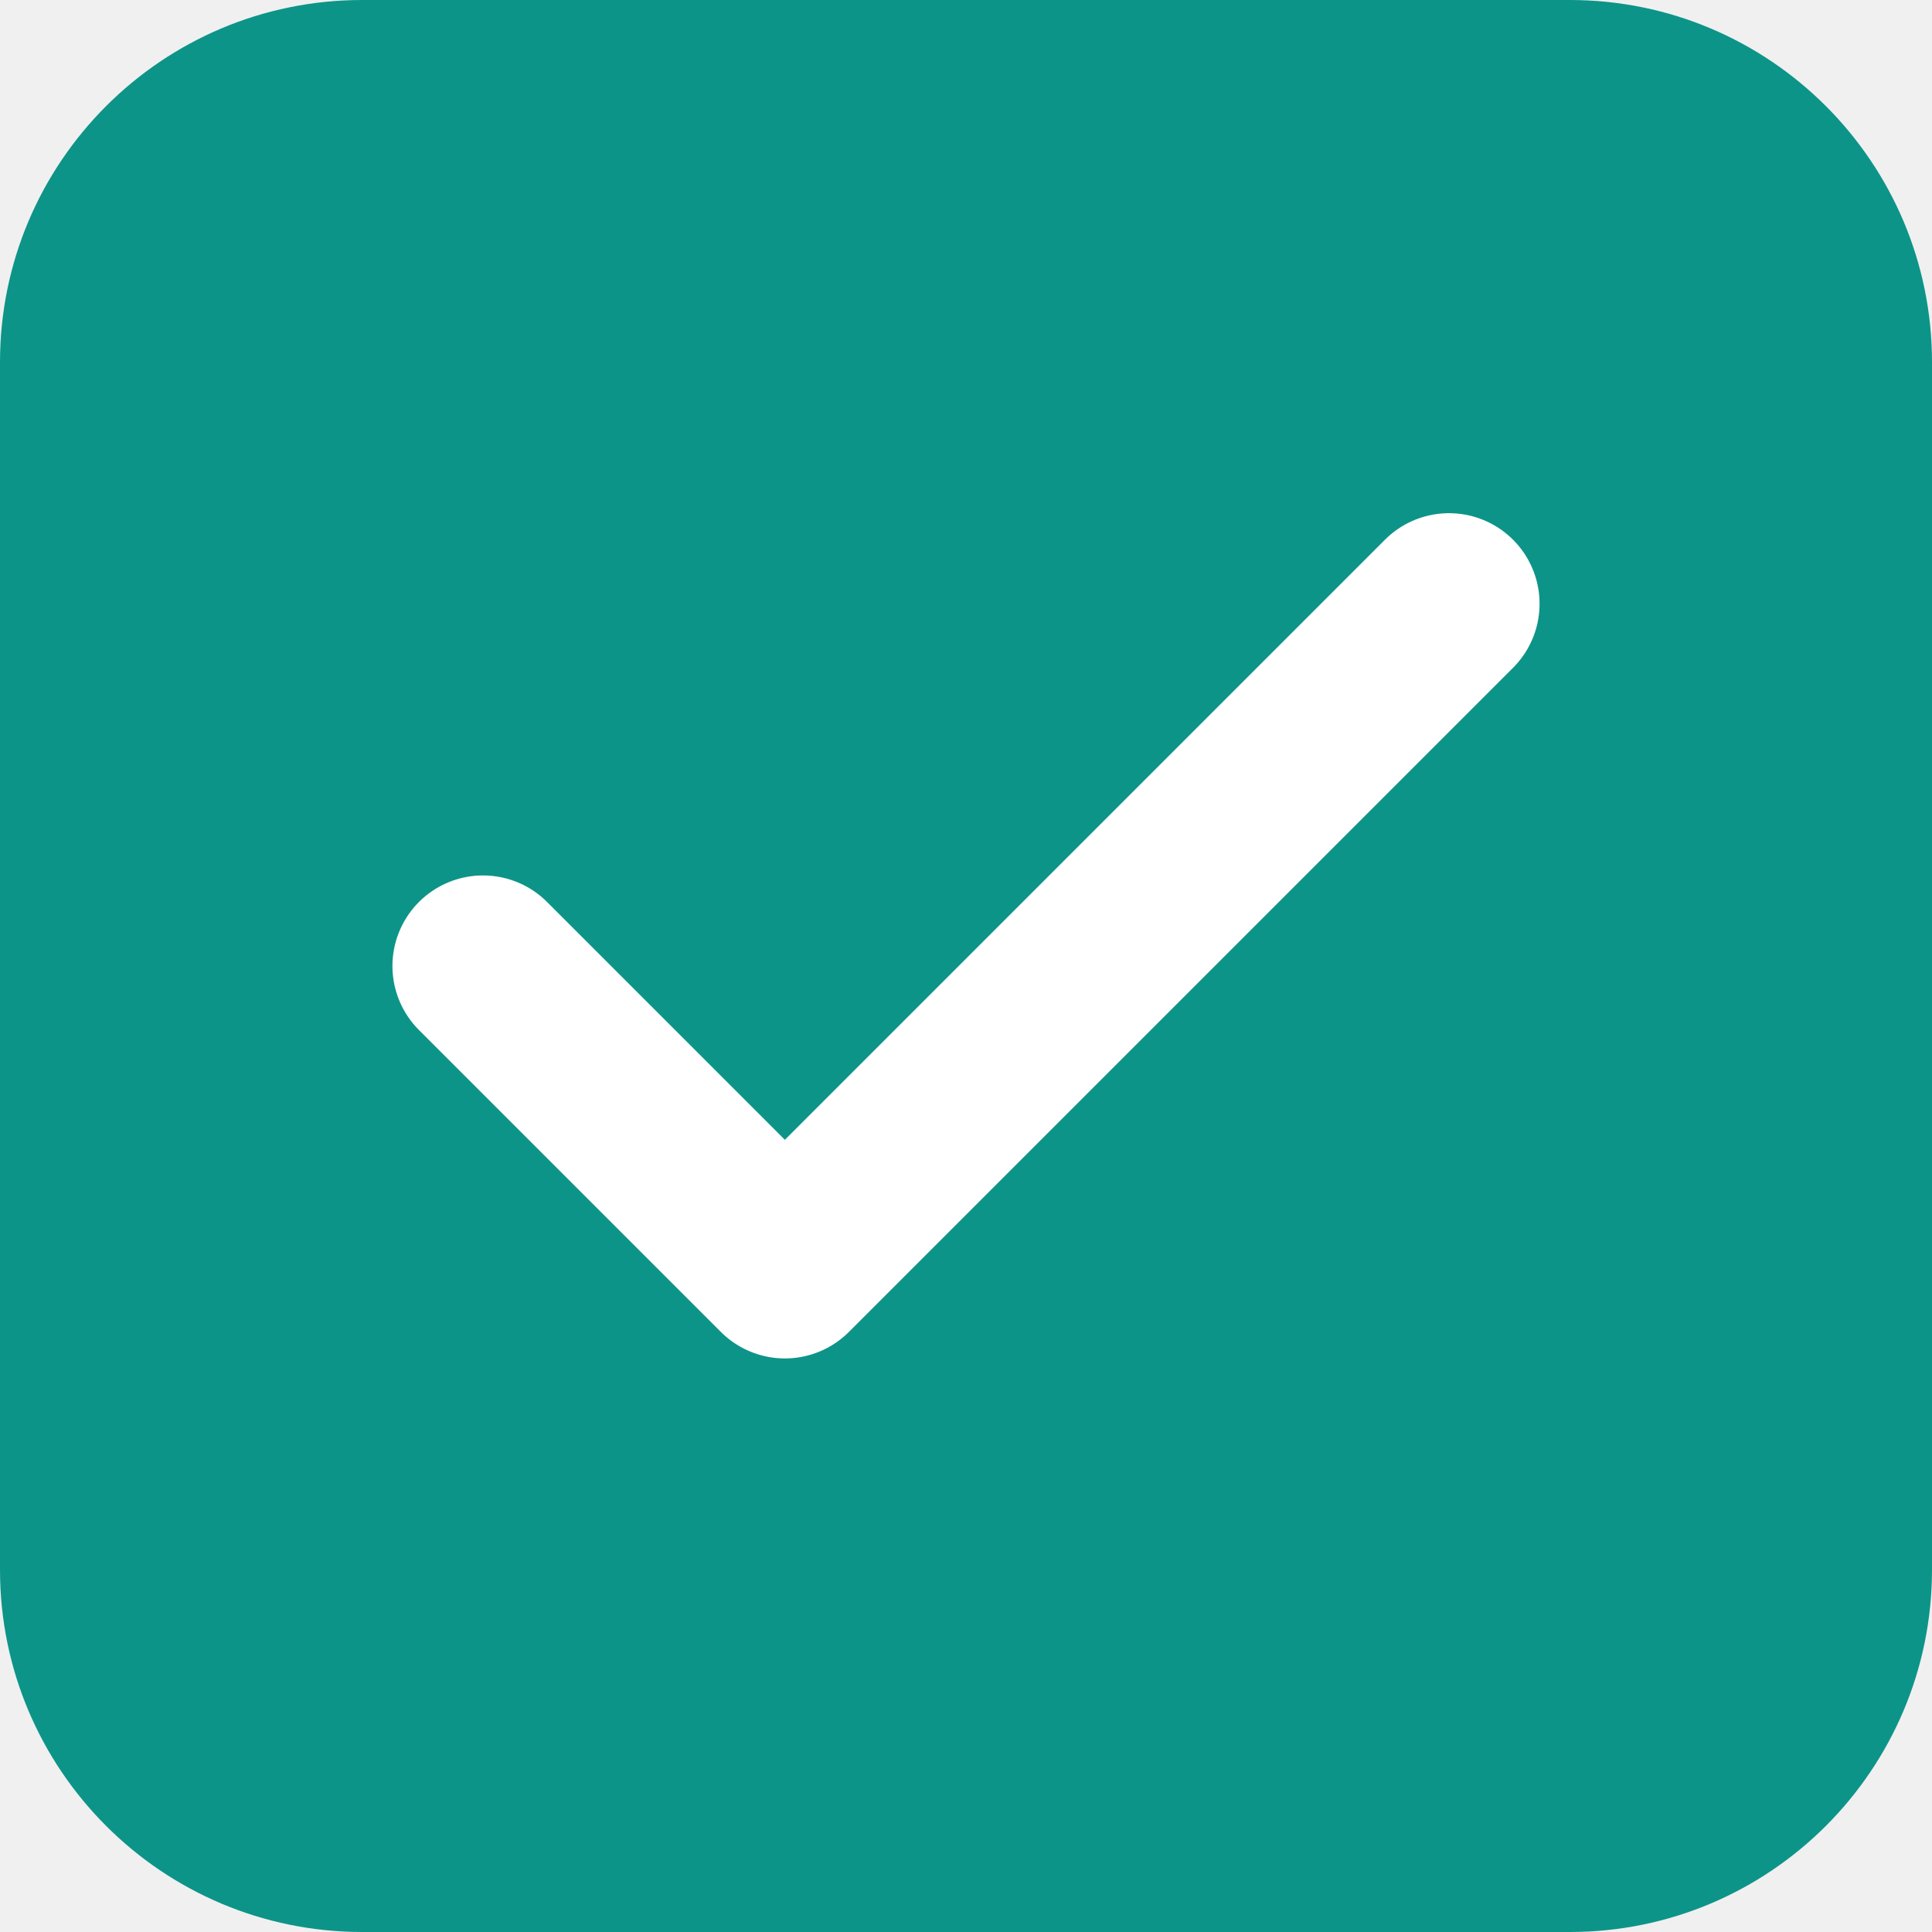
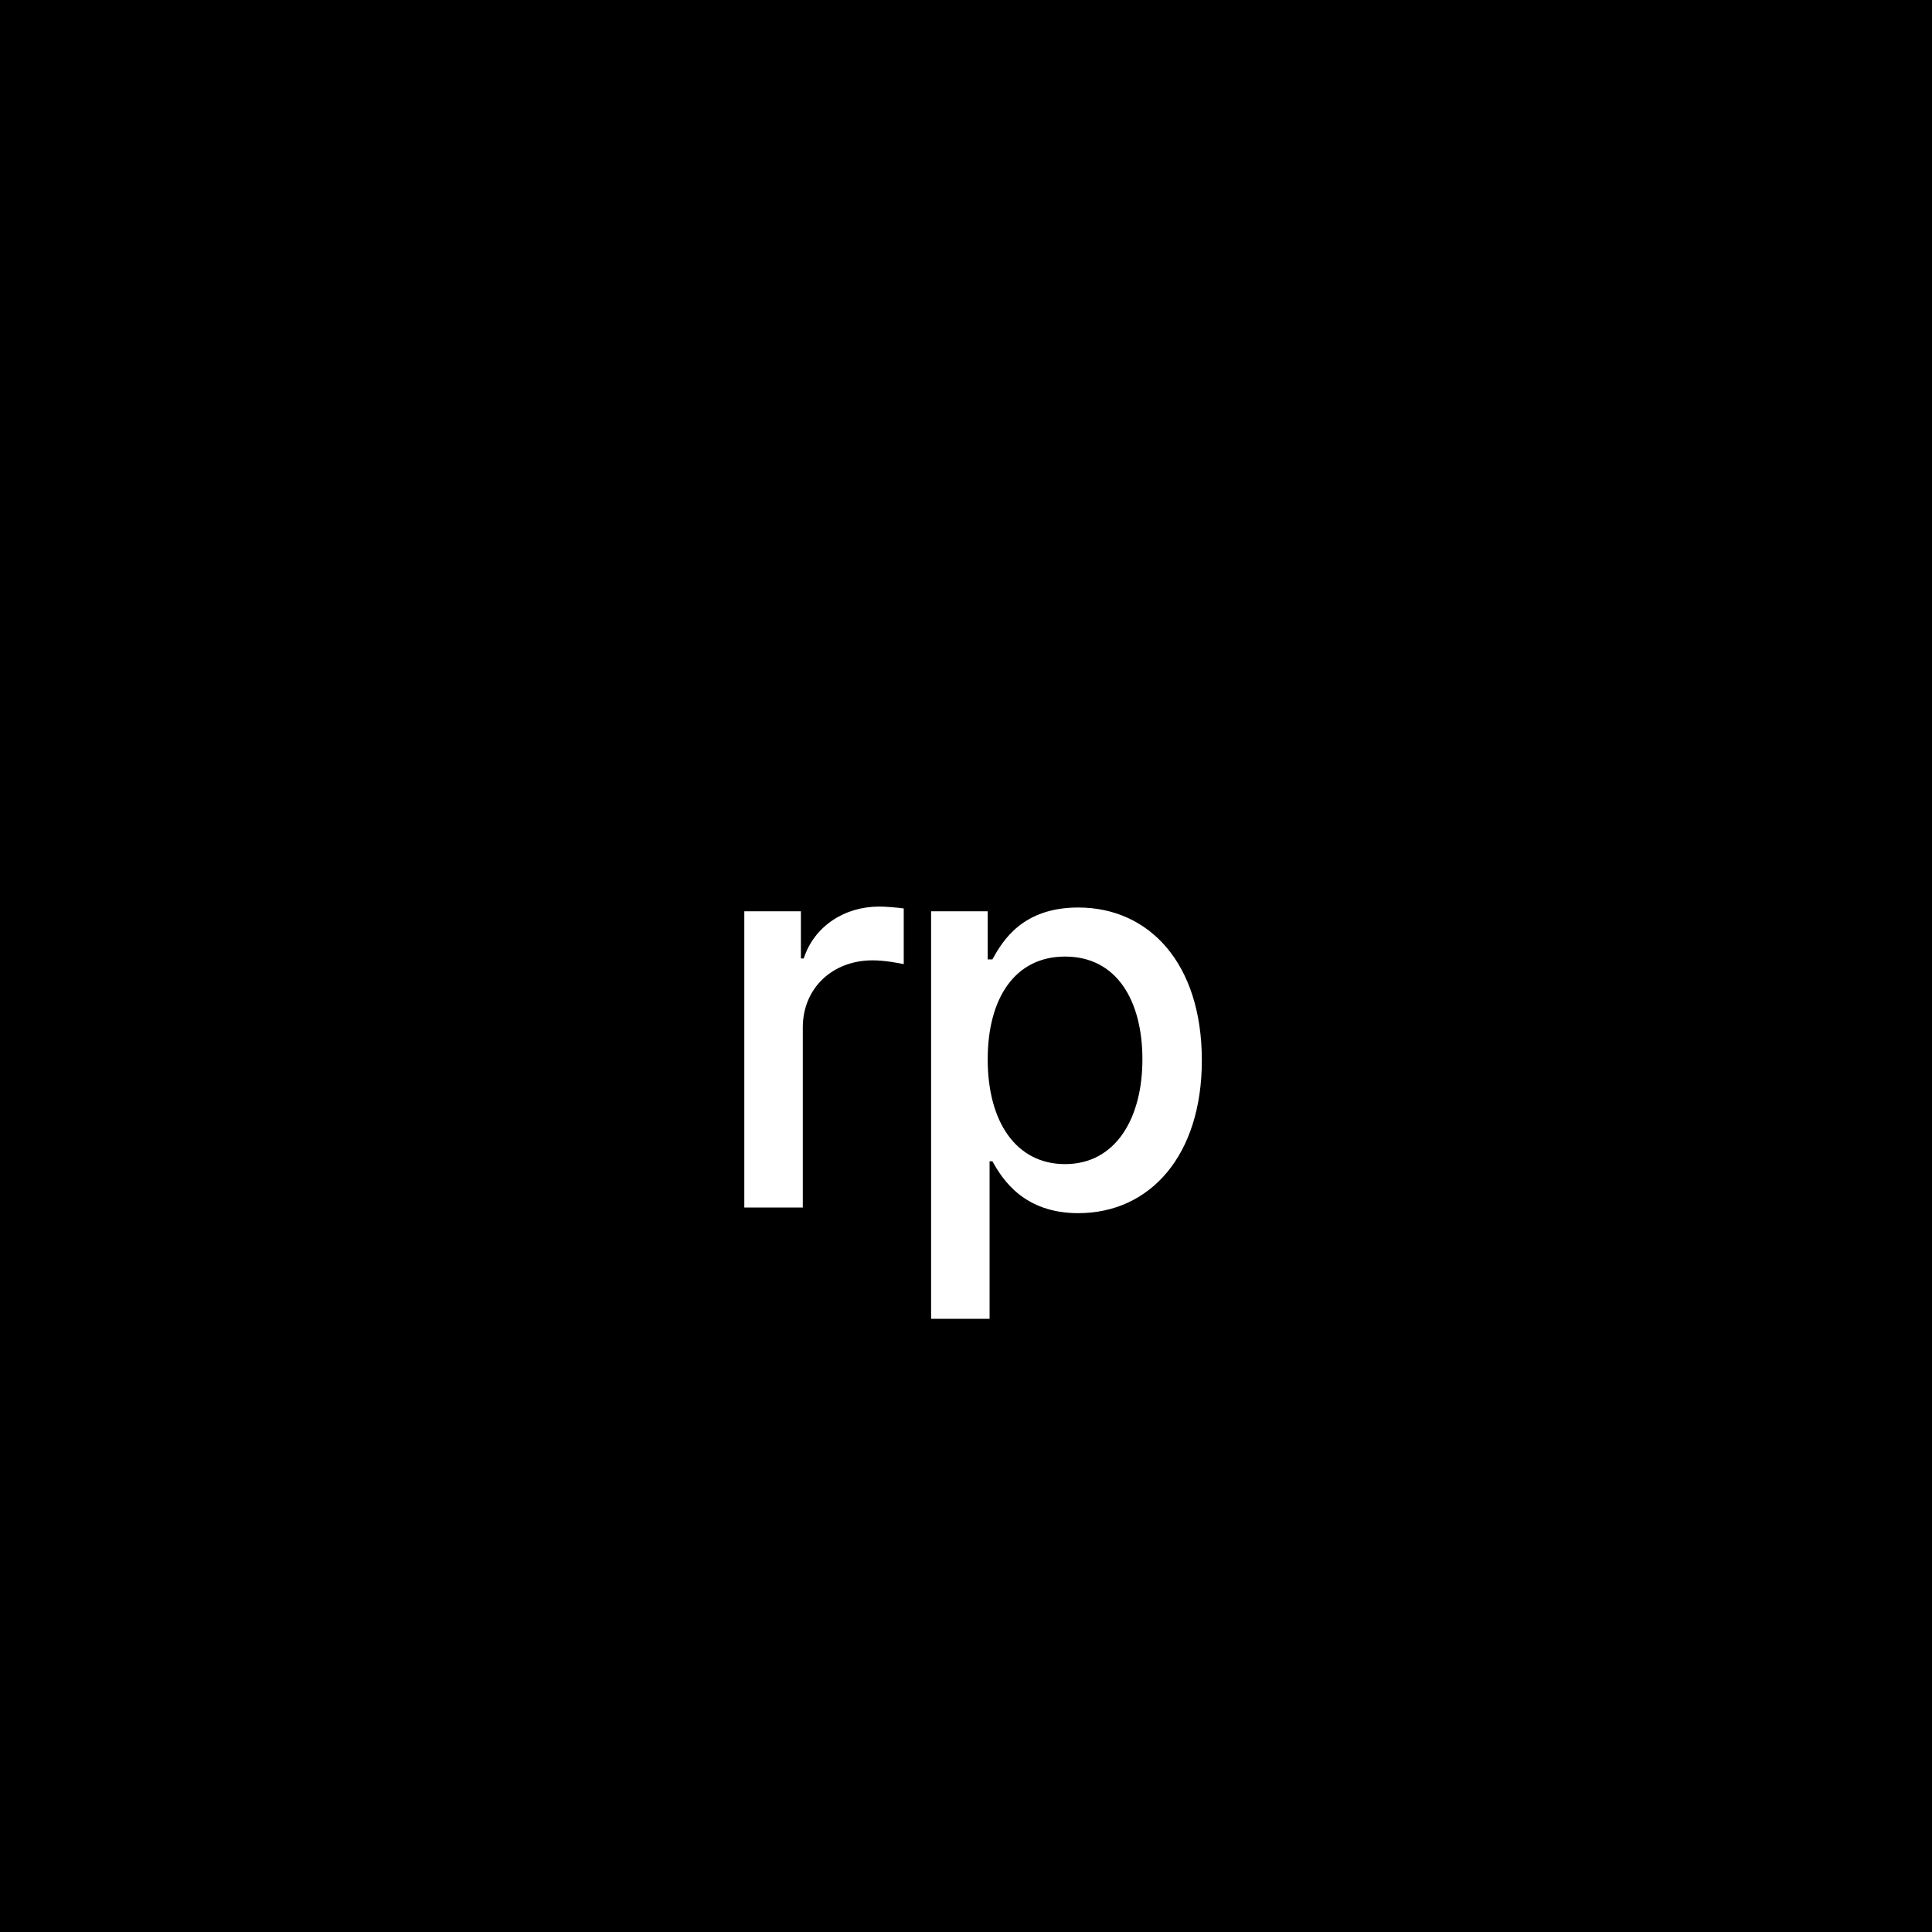
<svg xmlns="http://www.w3.org/2000/svg" width="32" height="32" viewBox="0 0 32 32" fill="none">
-   <rect width="32" height="32" rx="6" fill="#0d9488" />
-   <path d="M8 16L13 21L24 10" stroke="white" stroke-width="3" stroke-linecap="round" stroke-linejoin="round" />
+   <rect width="32" height="32" fill="#000000" />
+   <text x="16" y="20" text-anchor="middle" font-family="system-ui, -apple-system, sans-serif" font-size="9" font-weight="500" fill="#ffffff" letter-spacing="-0.5">rp</text>
</svg>
